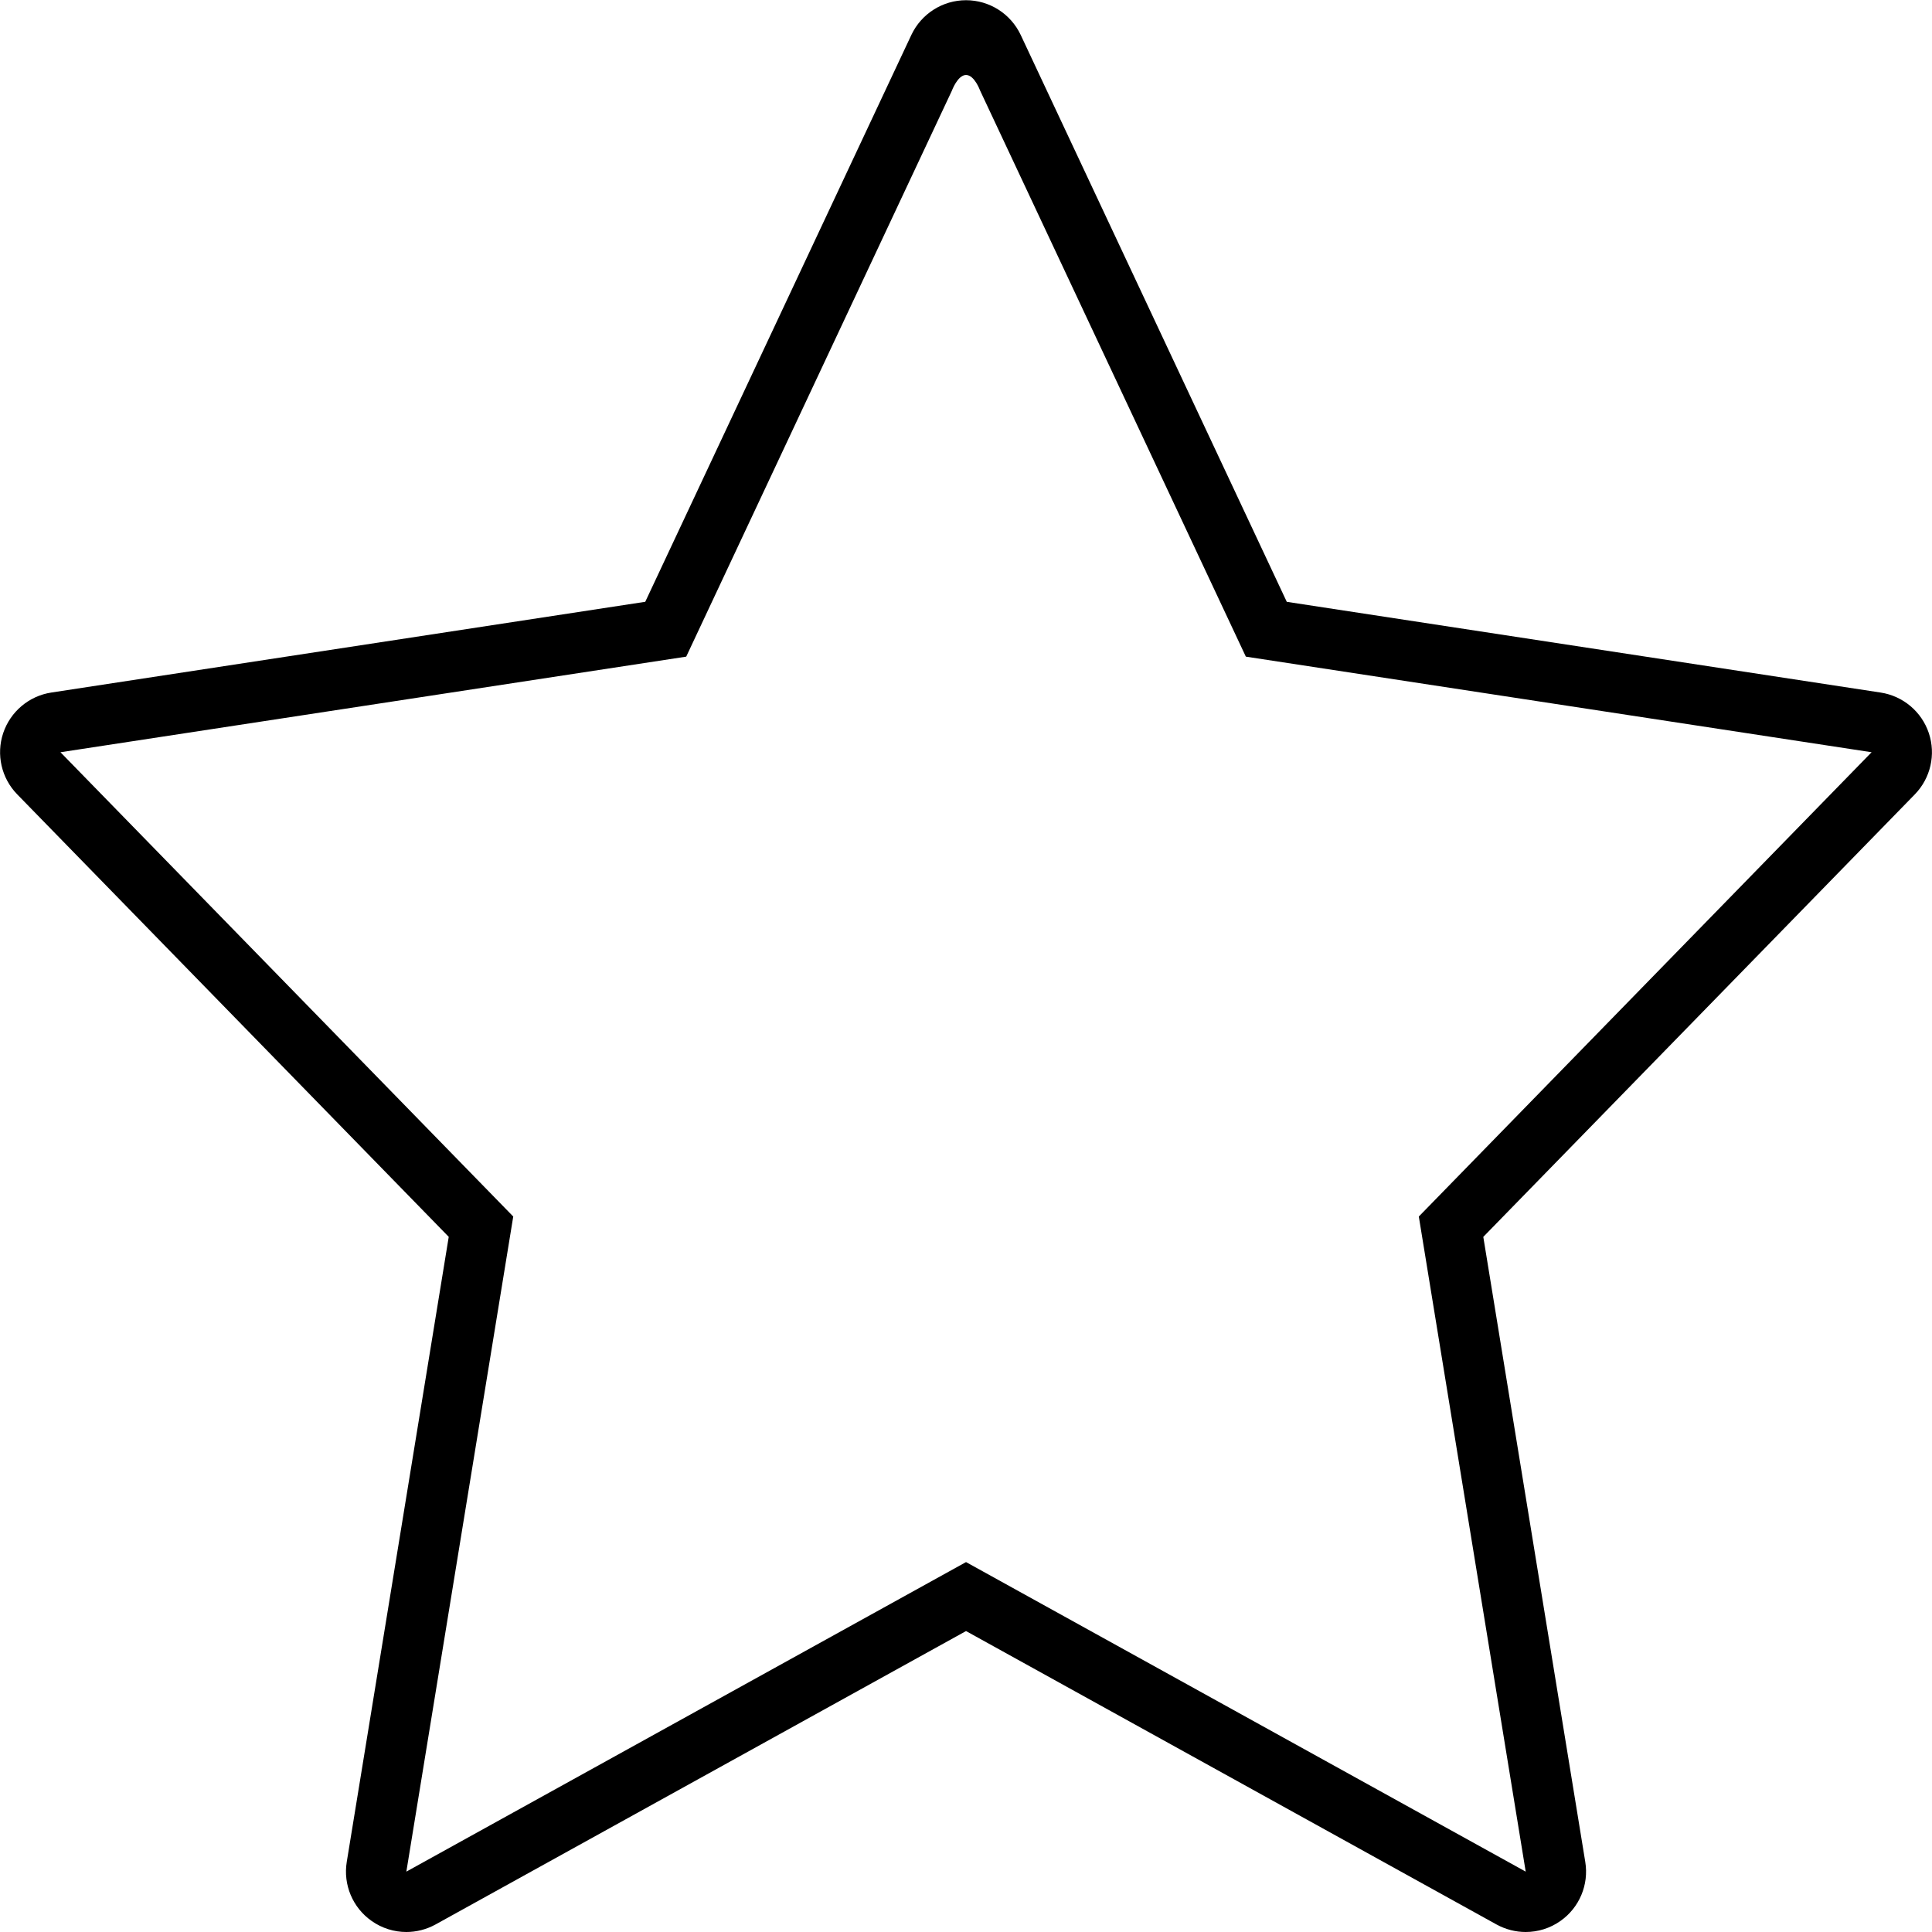
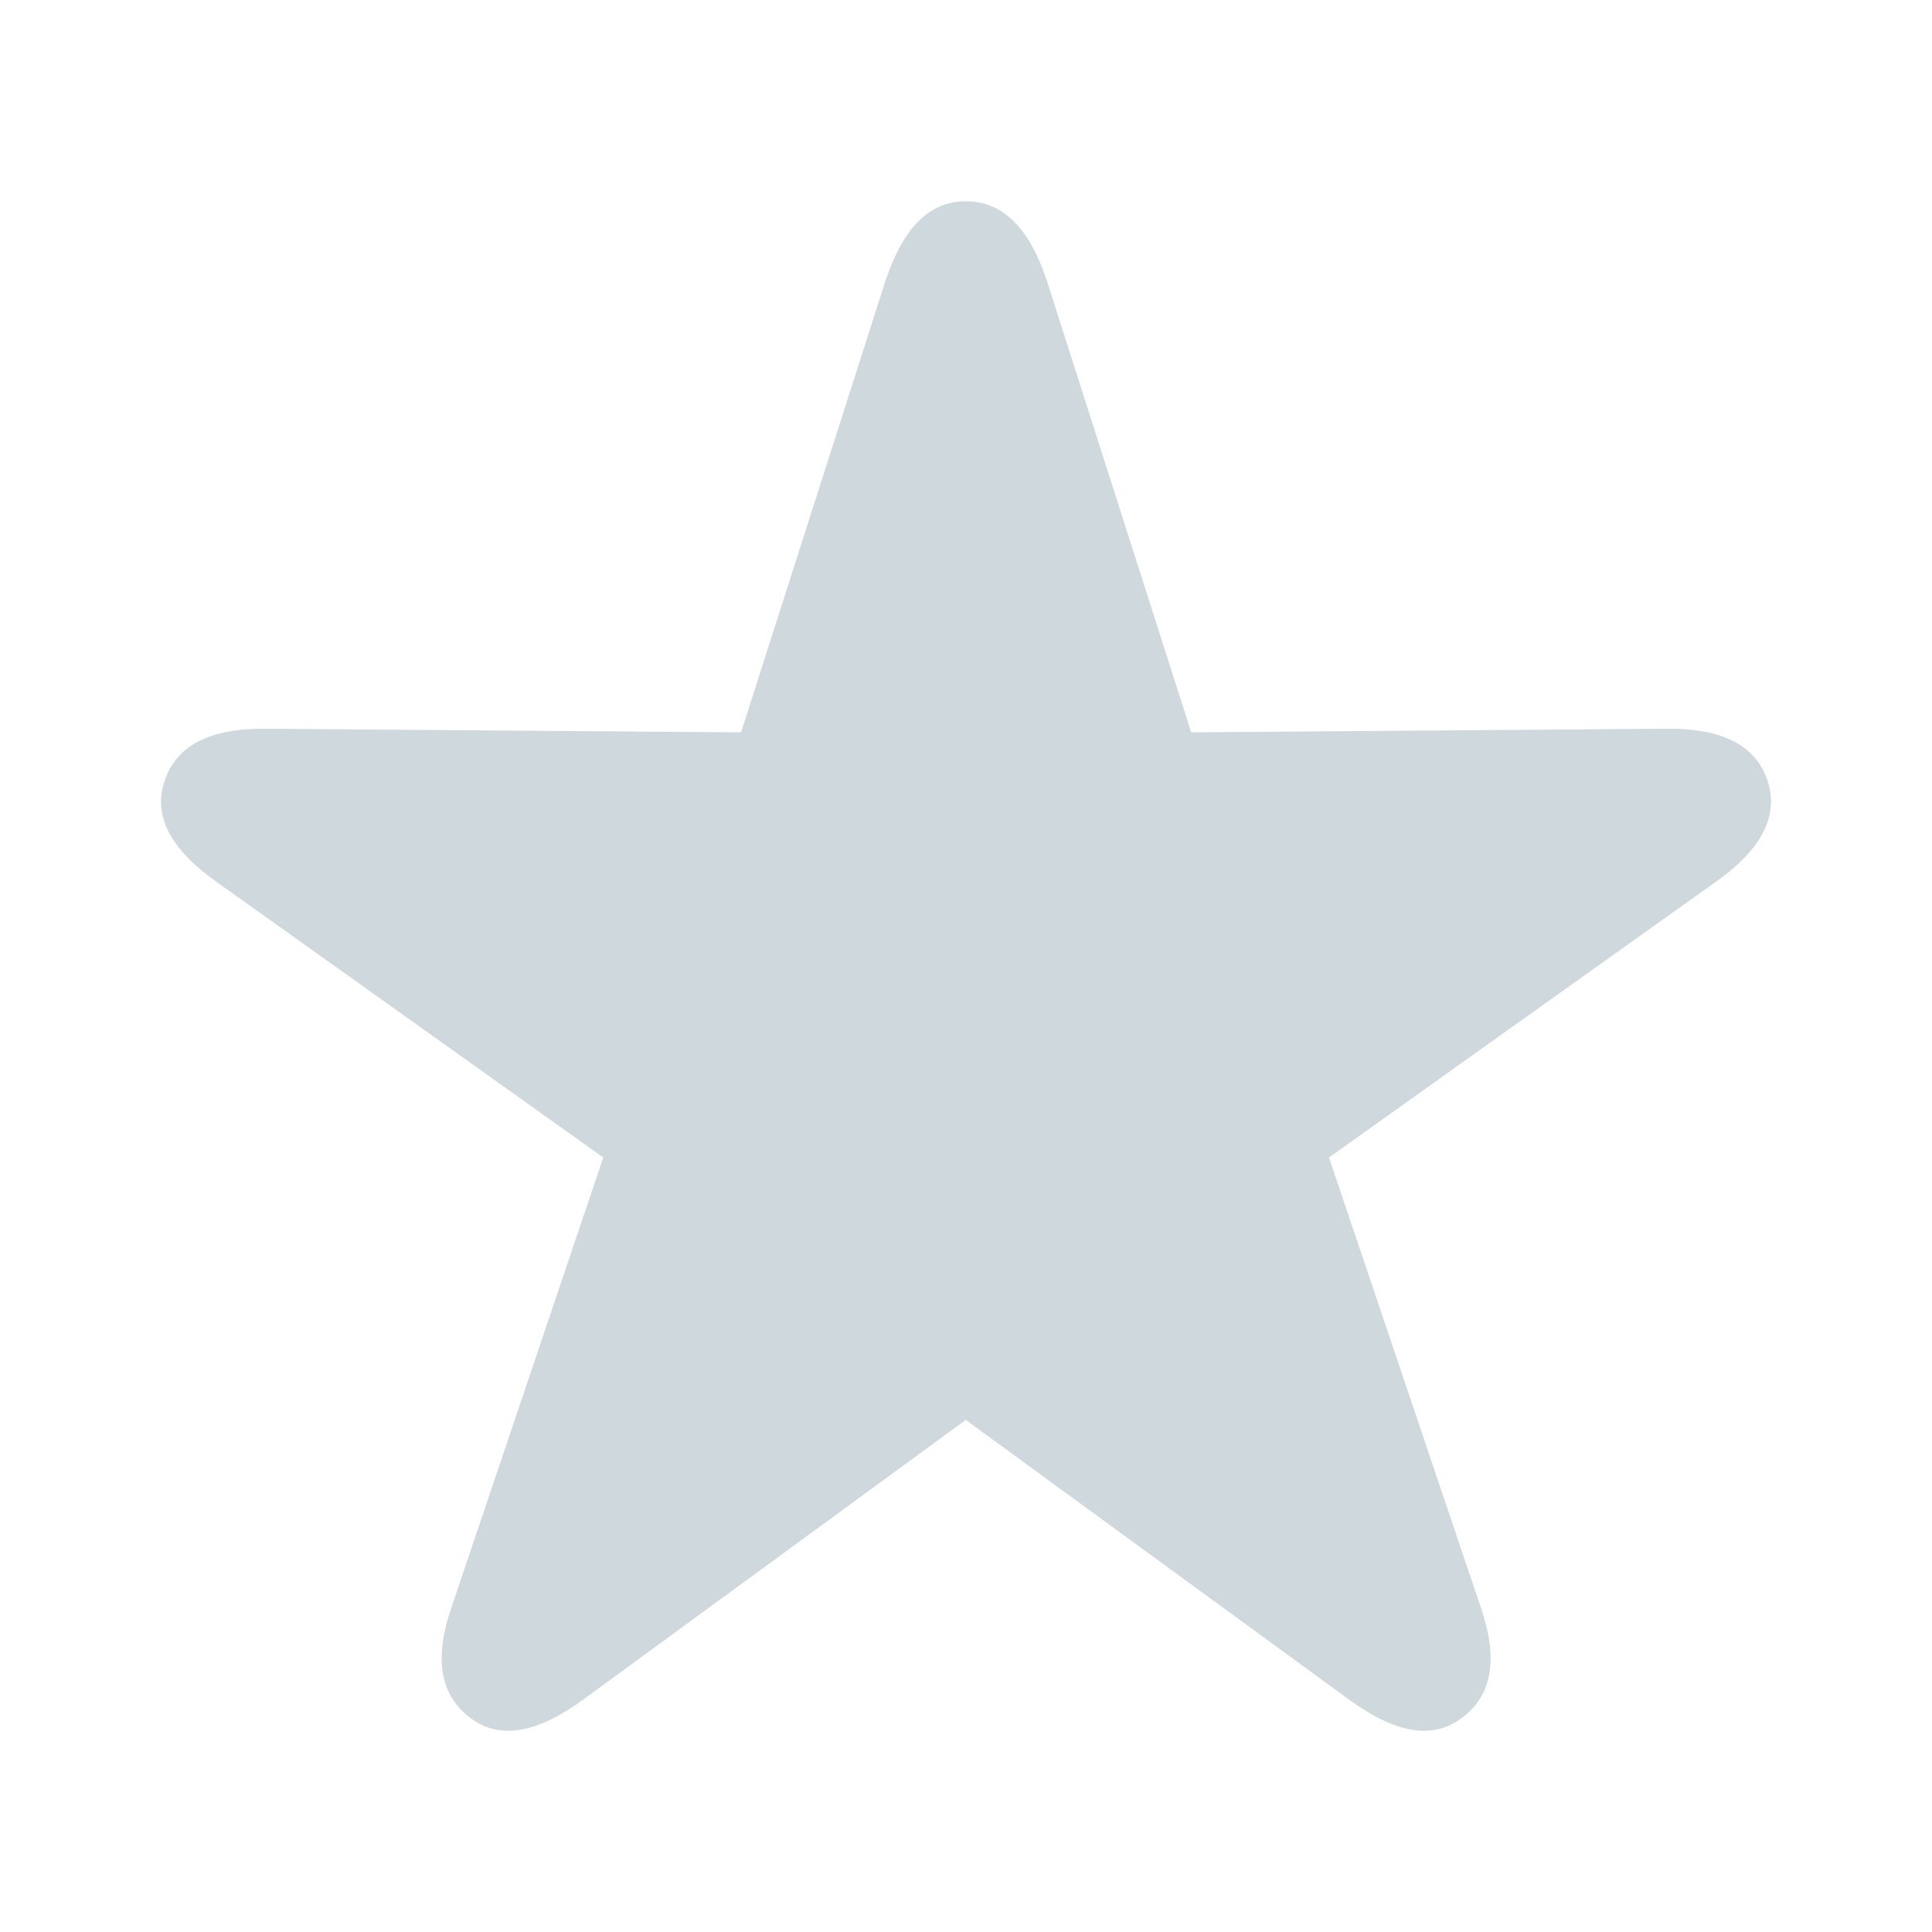
- <svg xmlns="http://www.w3.org/2000/svg" version="1.0" id="Layer_1" width="100px" height="100px" fill="" viewBox="0 0 64 64" enable-background="new 0 0 64 64" xml:space="preserve">
-   <path d="M32.001,2.484c0.279,0,0.463,0.509,0.463,0.509l8.806,18.759l20.729,3.167L47,40.299L50.541,62  l-18.54-10.254L13.461,62l3.541-21.701L2.003,24.919l20.729-3.167L31.53,3.009C31.53,3.009,31.722,2.484,32.001,2.484 M32.001,0.007  c-0.775,0-1.48,0.448-1.811,1.15l-8.815,18.778L1.701,22.941c-0.741,0.113-1.356,0.632-1.595,1.343  c-0.238,0.71-0.059,1.494,0.465,2.031l14.294,14.657l-3.378,20.704c-0.124,0.756,0.195,1.517,0.822,1.957  C12.653,63.877,13.057,64,13.461,64c0.332,0,0.666-0.084,0.968-0.25l17.572-9.719l17.572,9.719c0.302,0.166,0.636,0.25,0.968,0.25  c0.404,0,0.808-0.123,1.151-0.366c0.627-0.44,0.946-1.201,0.822-1.957l-3.378-20.704l14.294-14.657  c0.523-0.537,0.703-1.321,0.465-2.031c-0.238-0.711-0.854-1.229-1.595-1.343l-19.674-3.006L33.812,1.157  C33.481,0.455,32.776,0.007,32.001,0.007L32.001,0.007z" />
+ <svg xmlns="http://www.w3.org/2000/svg" width="16" height="16" viewBox="0 0 16 16" fill="#CFD8DC">
+   <path d="M12.111 14.224C12.357 14.039 12.411 13.734 12.261 13.305L11.006 9.586L14.212 7.301C14.584 7.038 14.735 6.758 14.638    6.465C14.542 6.173 14.26 6.029 13.798 6.035L9.865 6.065L8.671 2.329C8.527 1.893 8.31 1.667 7.998 1.667C7.692    1.667 7.476 1.893 7.332 2.329L6.137 6.065L2.204 6.035C1.742 6.029 1.46 6.173 1.364 6.465C1.262 6.758 1.418    7.038 1.79 7.301L4.996 9.586L3.741 13.305C3.591 13.734 3.645 14.039 3.892 14.224C4.138 14.415 4.45 14.349 4.822 14.081L7.998 11.759L11.18 14.081C11.552 14.349 11.859 14.415 12.111 14.224Z" />
</svg>
